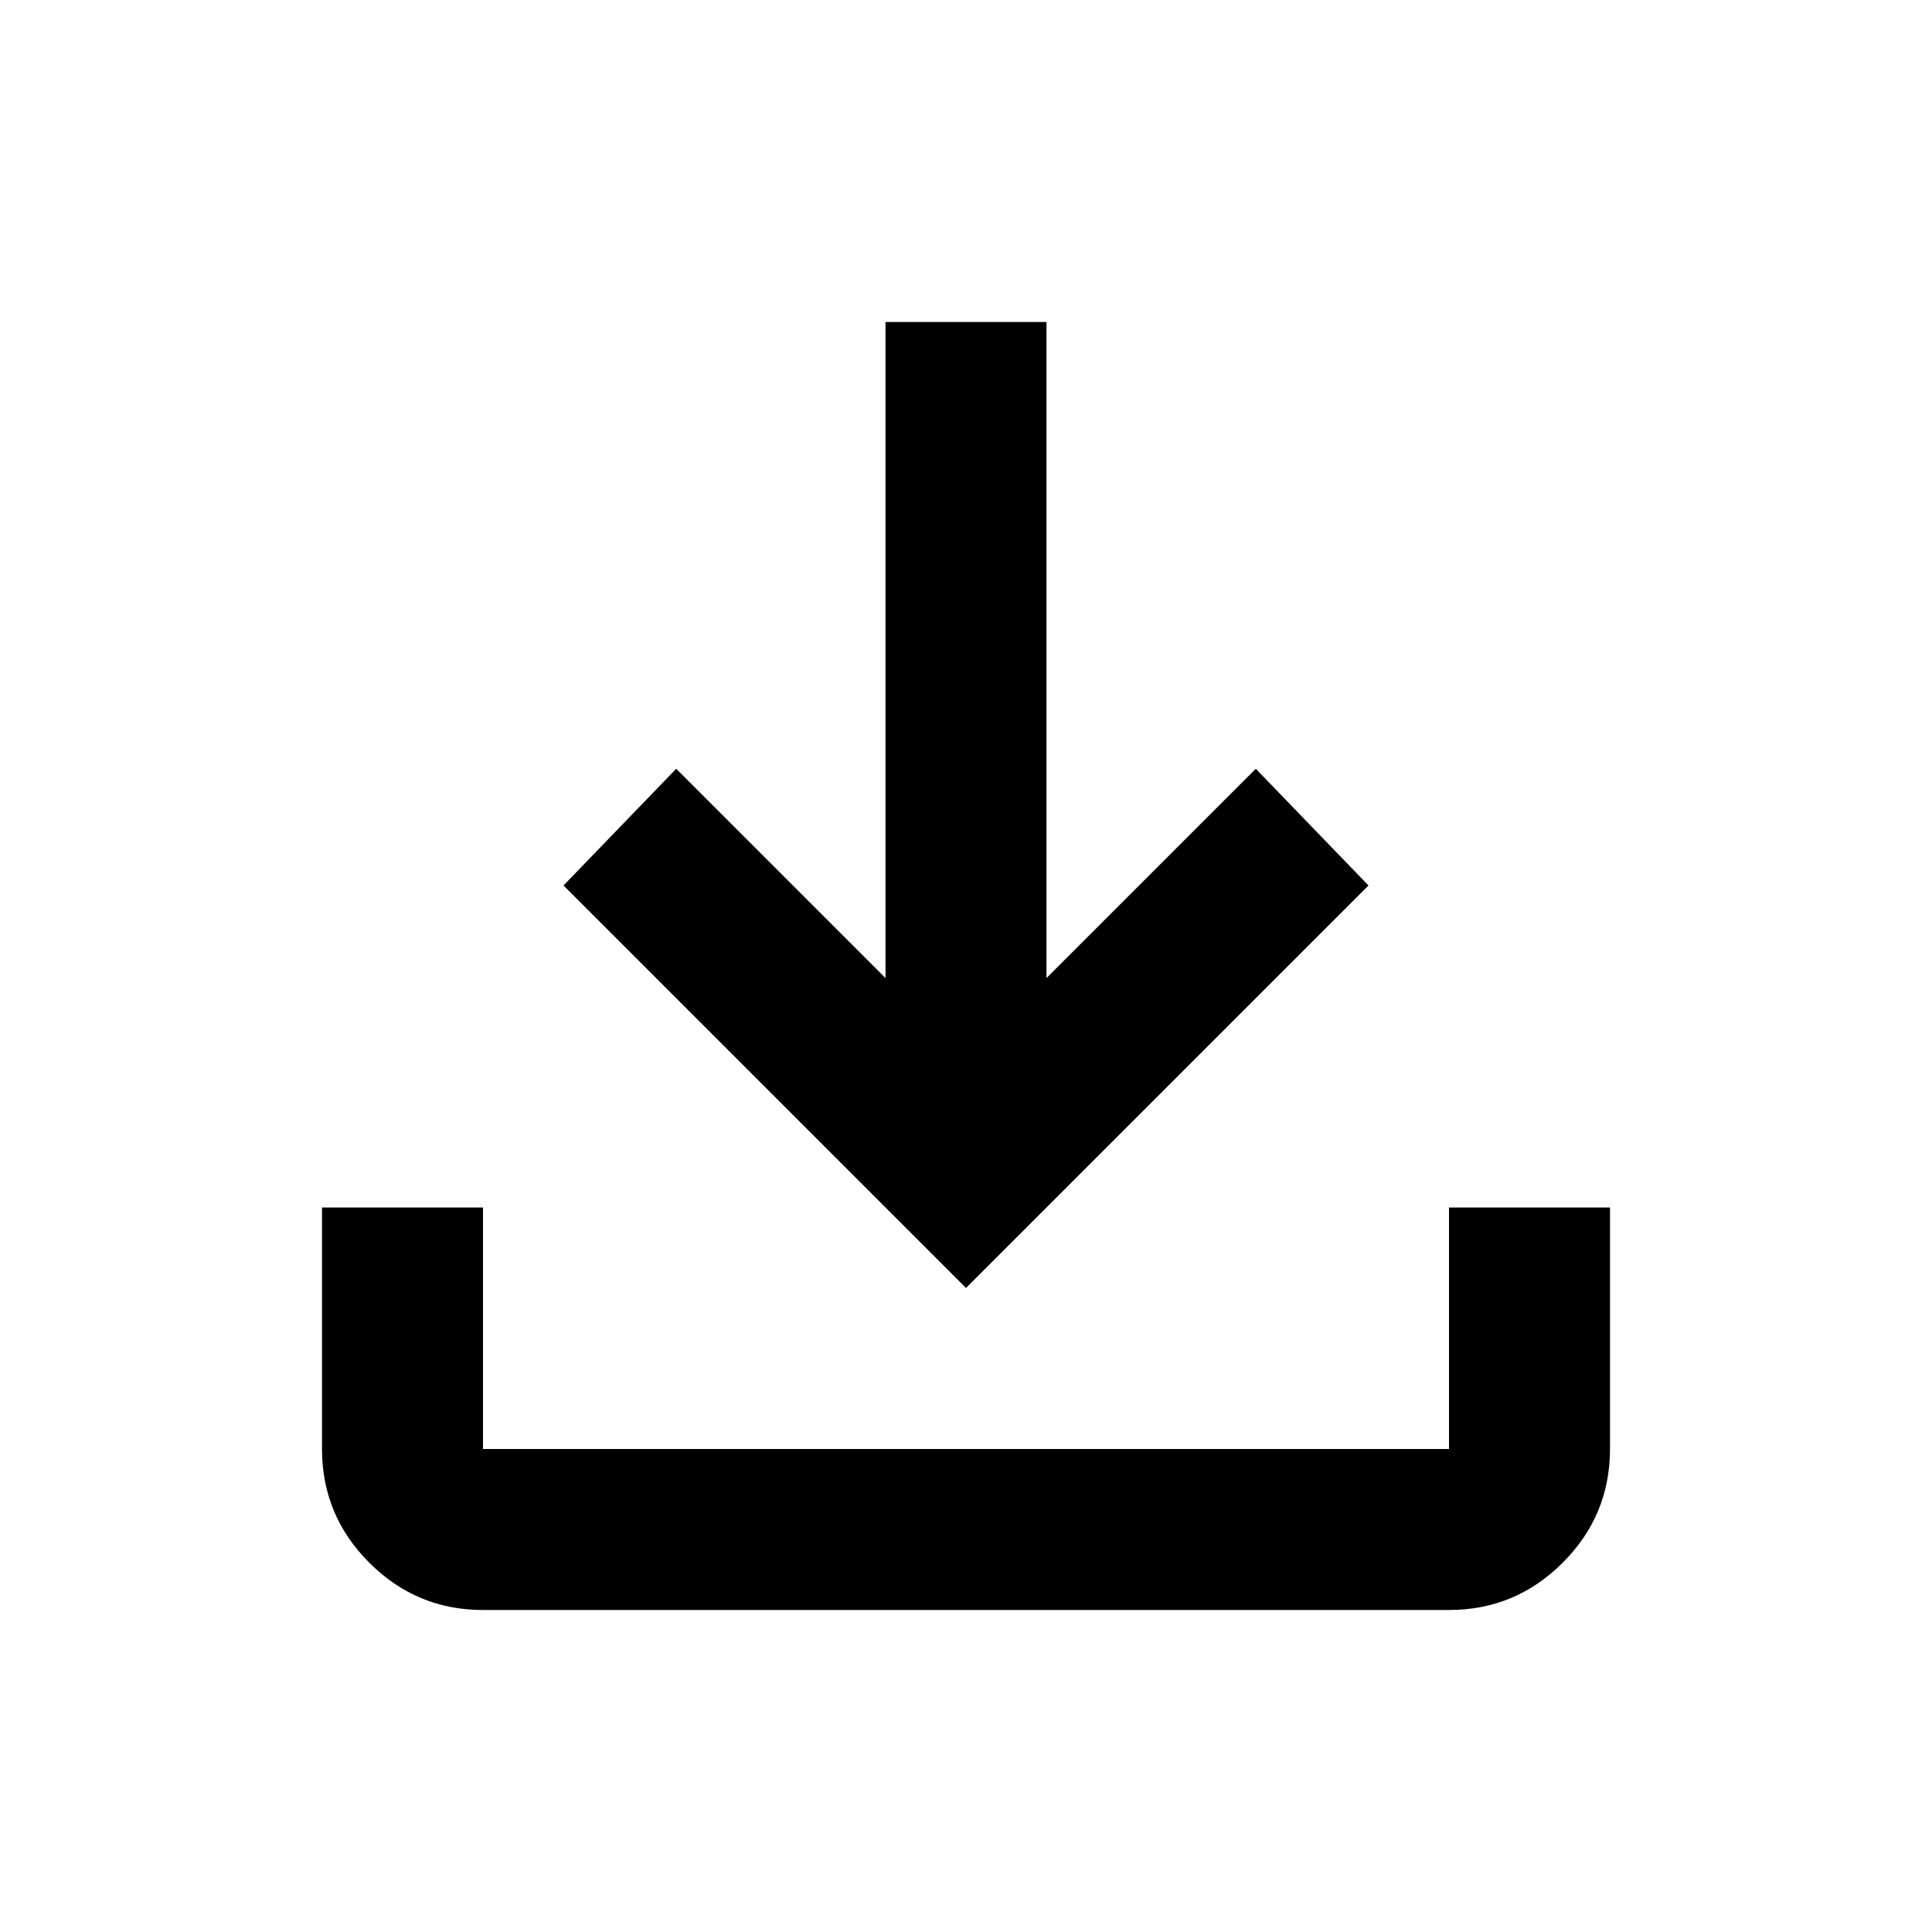
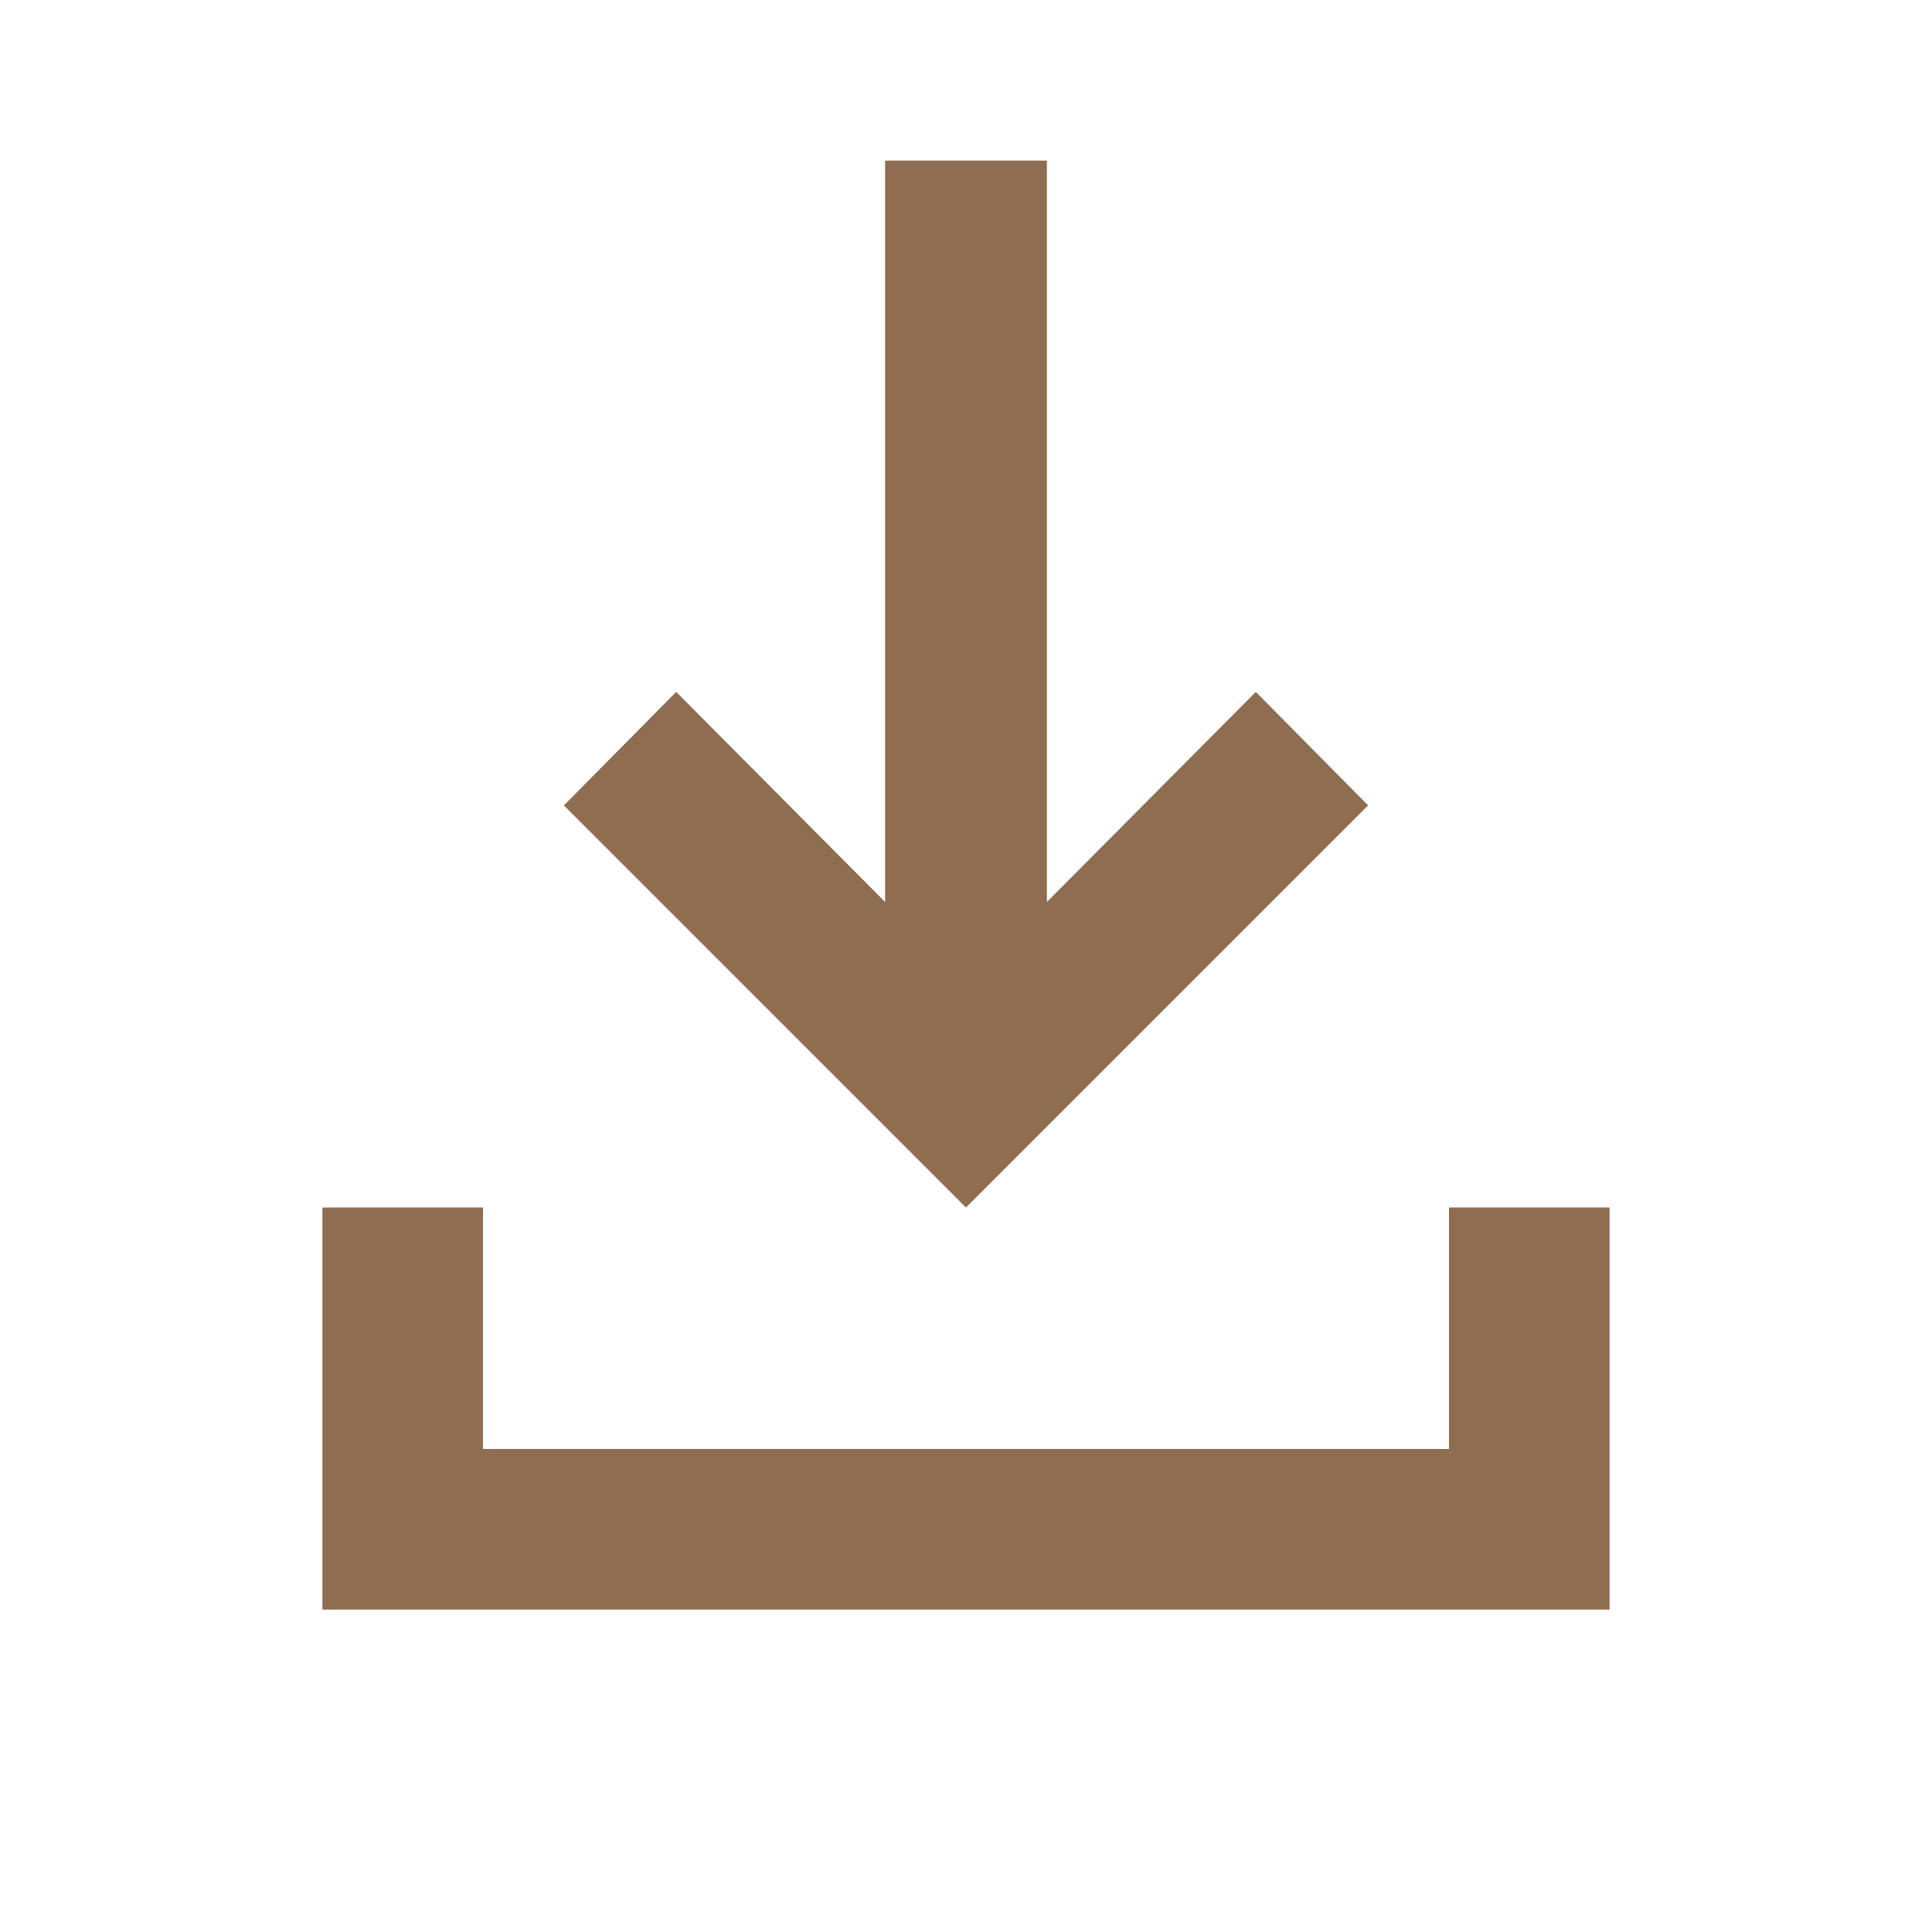
- <svg xmlns="http://www.w3.org/2000/svg" viewBox="0 -960 960 960" fill="currentColor">
-   <path d="M480-320 280-520l56-58 104 104v-326h80v326l104-104 56 58-200 200ZM240-160q-33 0-56.5-23.5T160-240v-120h80v120h480v-120h80v120q0 33-23.5 56.5T720-160H240Z" />
+ <svg xmlns="http://www.w3.org/2000/svg" preserveAspectRatio="none" width="100%" height="100%" overflow="visible" style="display: block;" viewBox="0 0 16 16" fill="none">
+   <g id="download">
+     <path id="download_arrow" d="M8 10L4.67 6.67L5.6 5.73L7.33 7.47V1.33H8.67V7.47L10.4 5.73L11.33 6.67L8 10Z" fill="#8F6D51" />
+     <path id="download_tray" d="M2.67 13.33V10H4V12H12V10H13.33V13.33H2.67Z" fill="#8F6D51" />
+   </g>
</svg>
